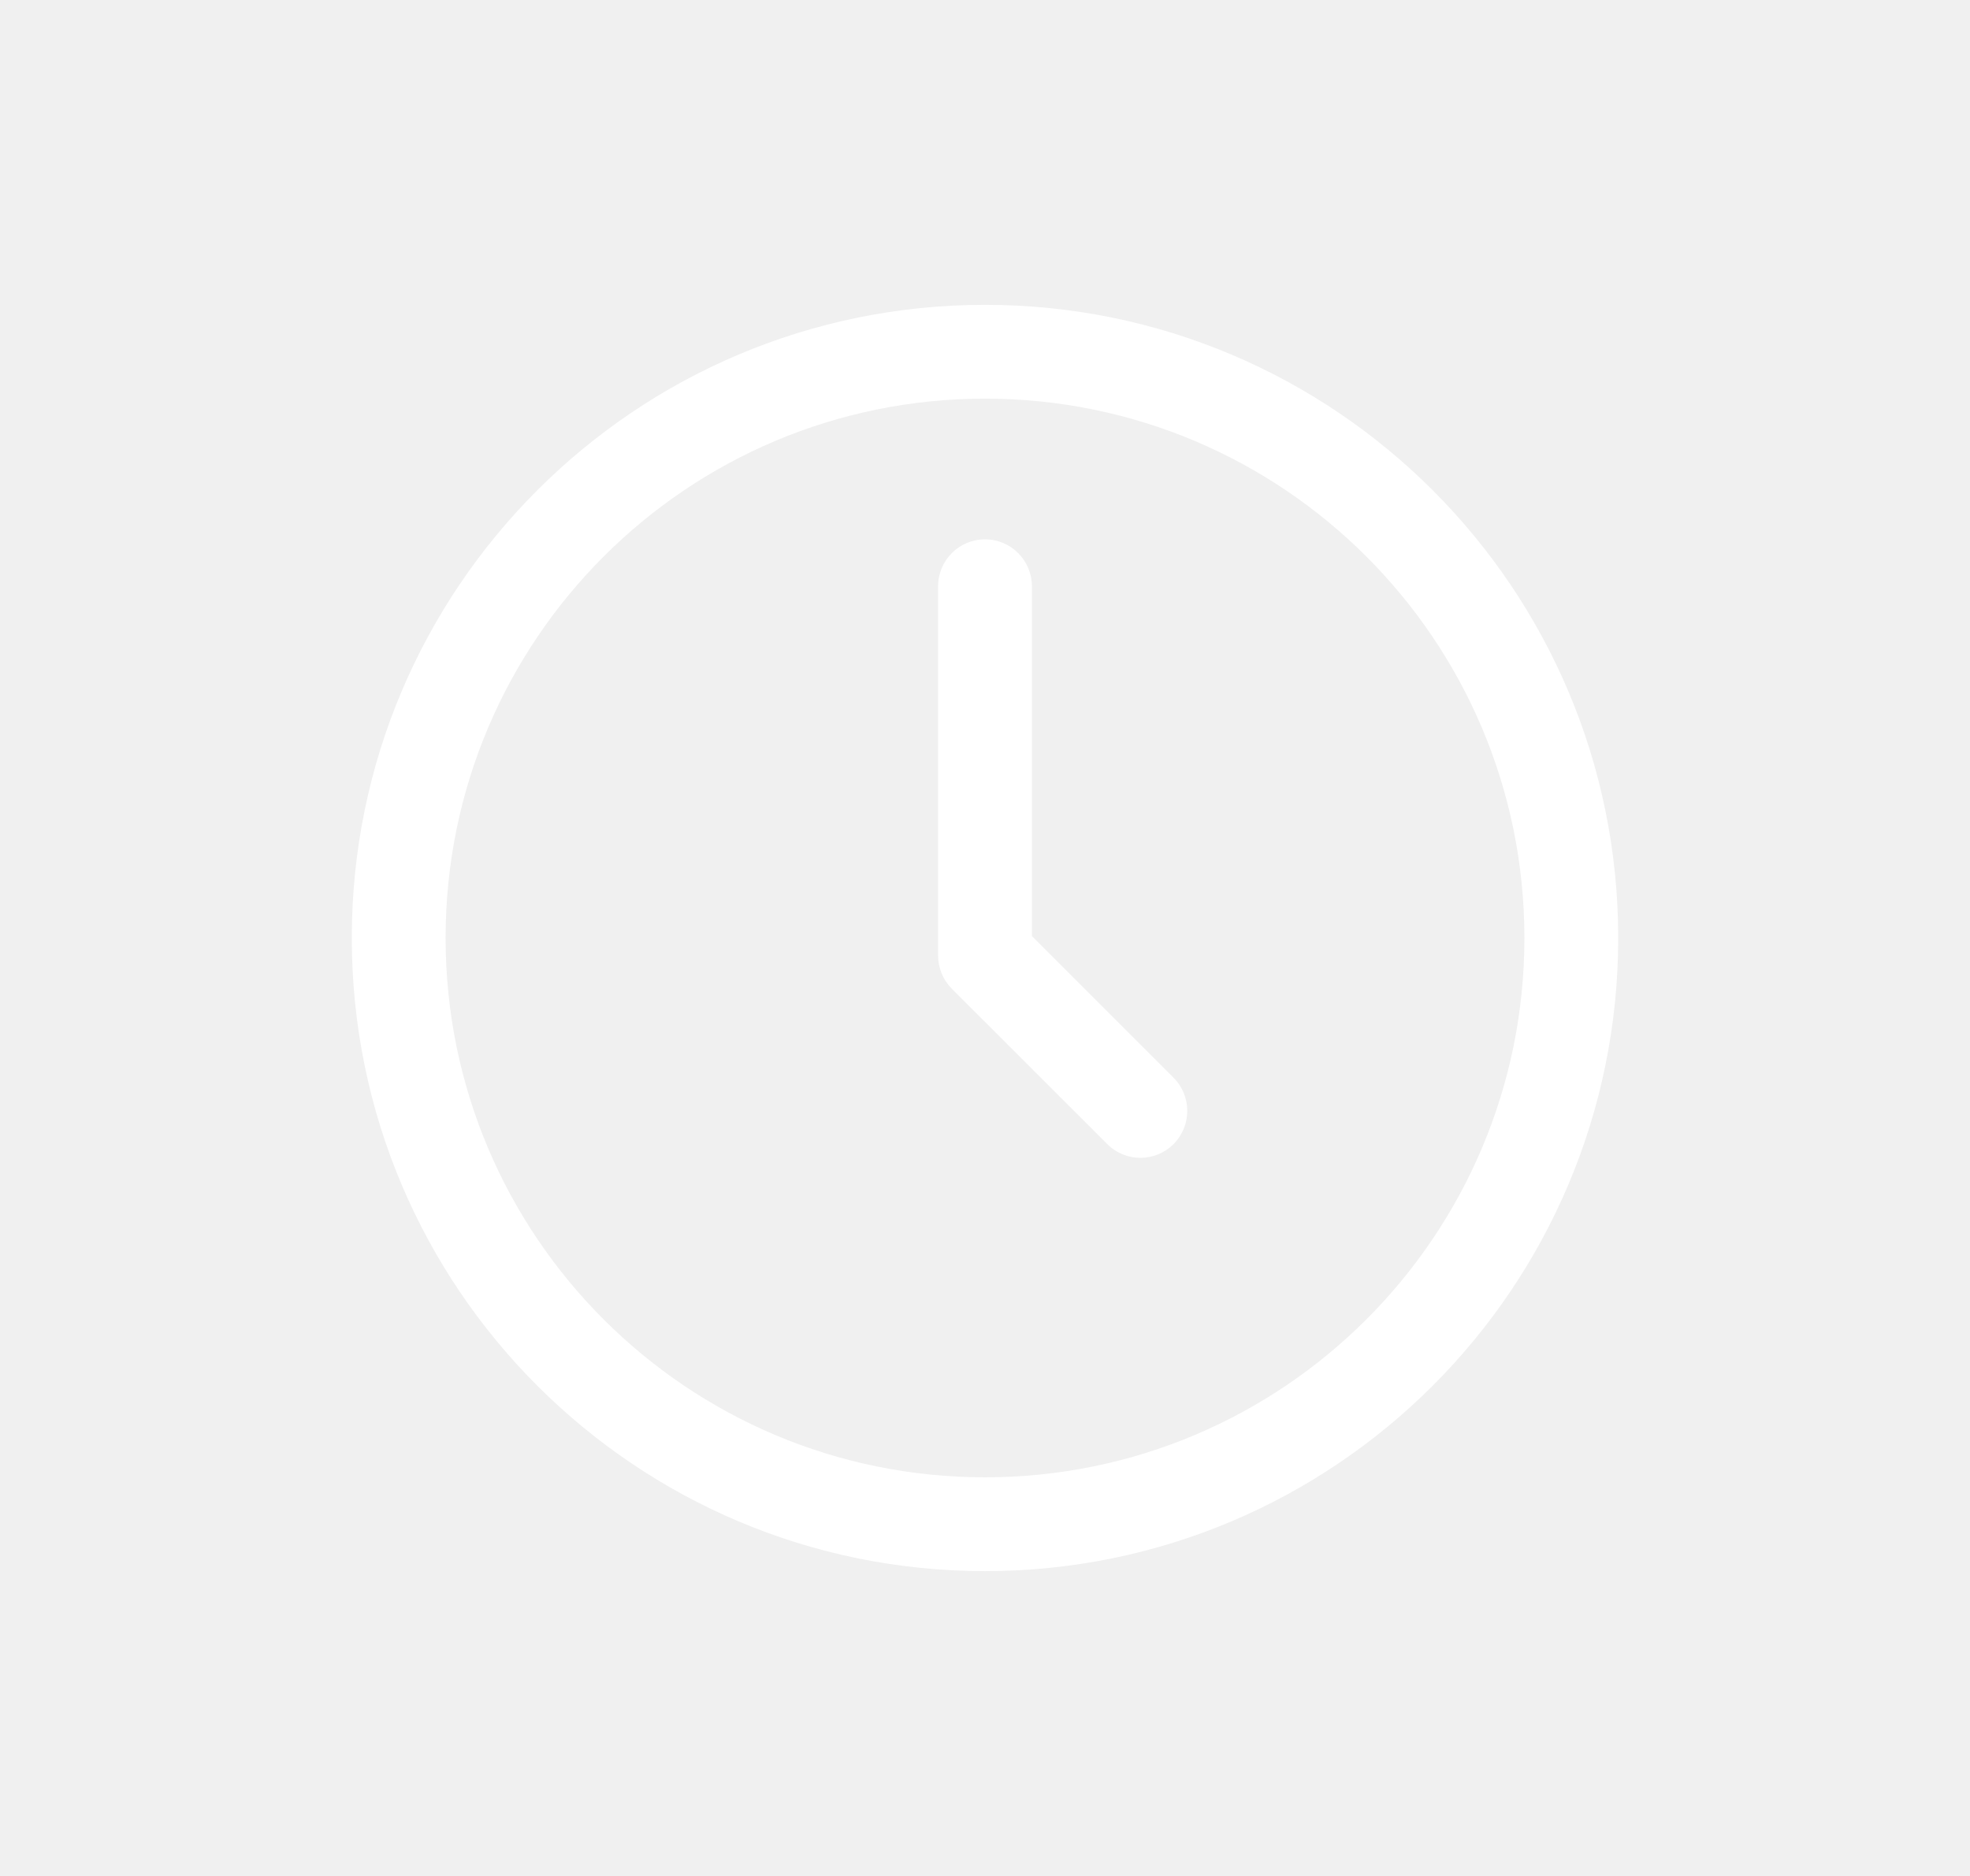
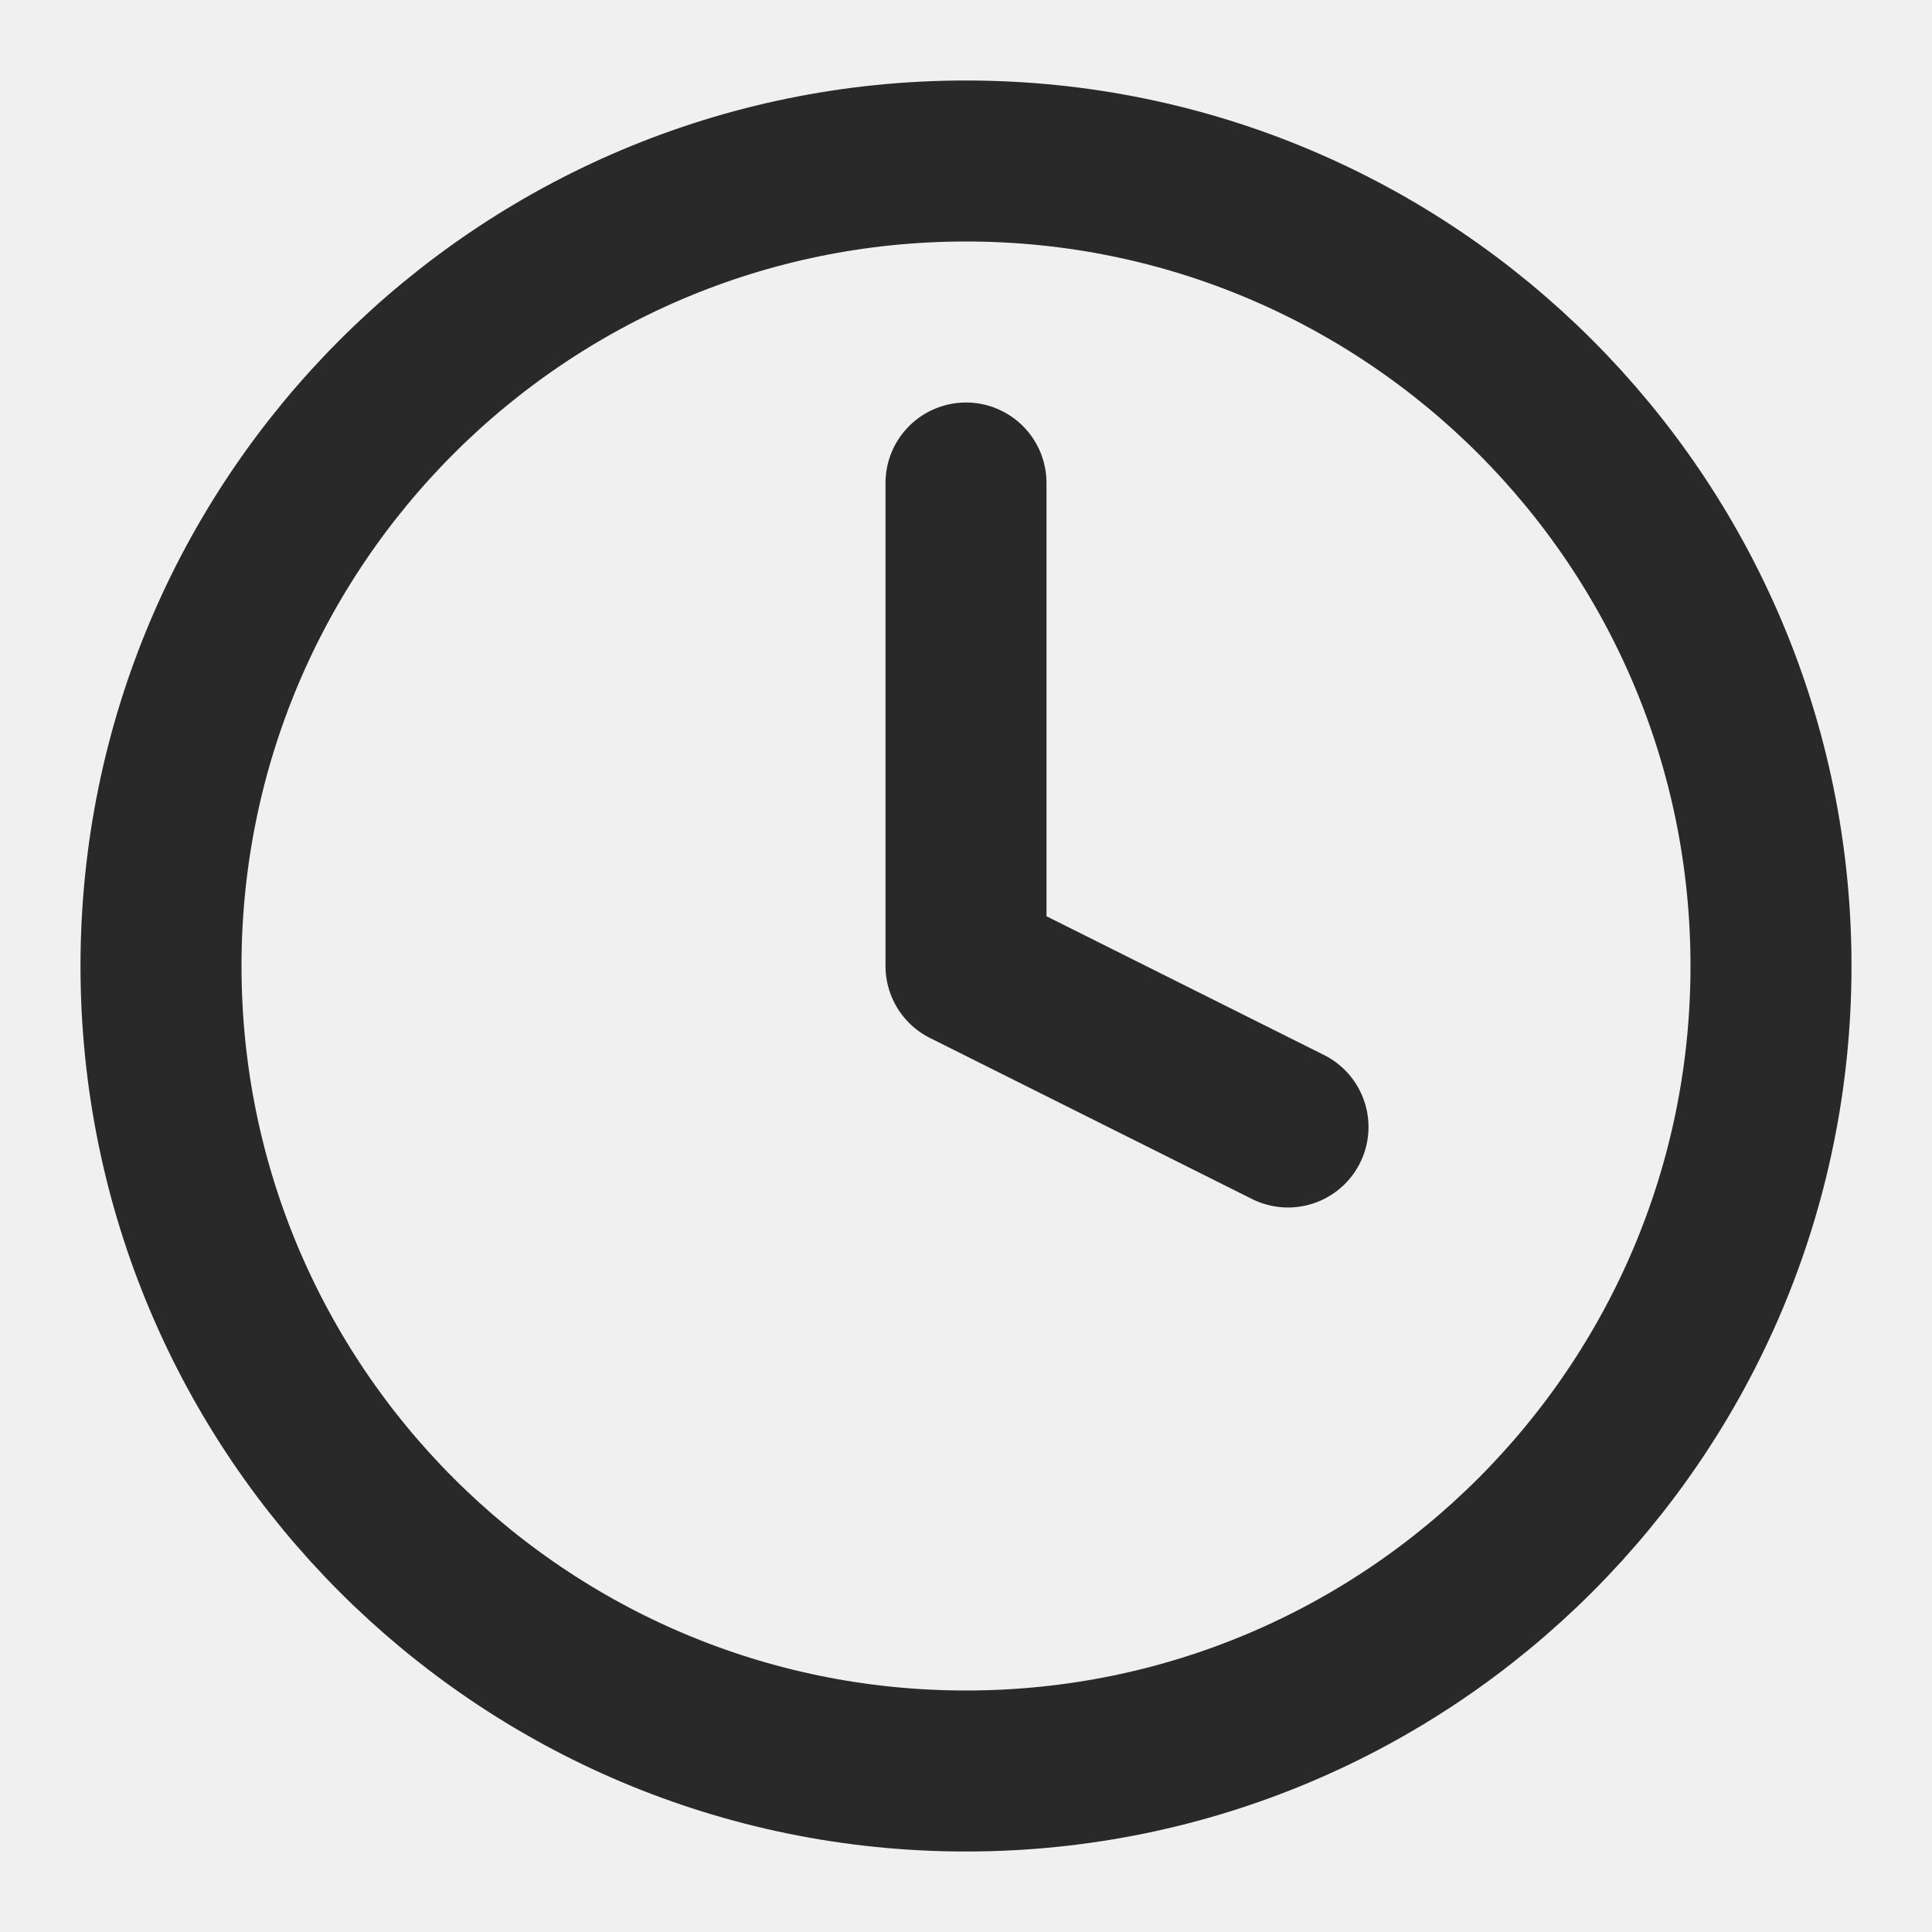
- <svg xmlns="http://www.w3.org/2000/svg" width="21" height="20" viewBox="0 0 21 20" fill="none">
-   <path fill-rule="evenodd" clip-rule="evenodd" d="M10.5 4.25C7.324 4.25 4.75 6.824 4.75 10C4.75 13.176 7.324 15.75 10.5 15.75C13.676 15.75 16.25 13.176 16.25 10C16.25 6.824 13.676 4.25 10.5 4.25ZM3.75 10C3.75 6.272 6.772 3.25 10.5 3.25C14.228 3.25 17.25 6.272 17.25 10C17.25 13.728 14.228 16.75 10.5 16.75C6.772 16.75 3.75 13.728 3.75 10Z" fill="#fff" />
-   <path fill-rule="evenodd" clip-rule="evenodd" d="M10.5 5.75C10.776 5.75 11 5.974 11 6.25V9.98L12.51 11.49C12.705 11.685 12.705 12.002 12.51 12.197C12.315 12.393 11.998 12.393 11.803 12.197L10.146 10.541C10.053 10.447 10 10.32 10 10.188V6.25C10 5.974 10.224 5.75 10.5 5.75Z" fill="#fff" />
+ <svg xmlns="http://www.w3.org/2000/svg" width="20" height="20" viewBox="0 0 24 24" fill="none" stroke="#292929" stroke-width="2" stroke-linecap="round" stroke-linejoin="round" class="lucide lucide-clock">
+   <circle cx="12" cy="12" r="10" />
+   <polyline points="12 6 12 12 16 14" />
</svg>
